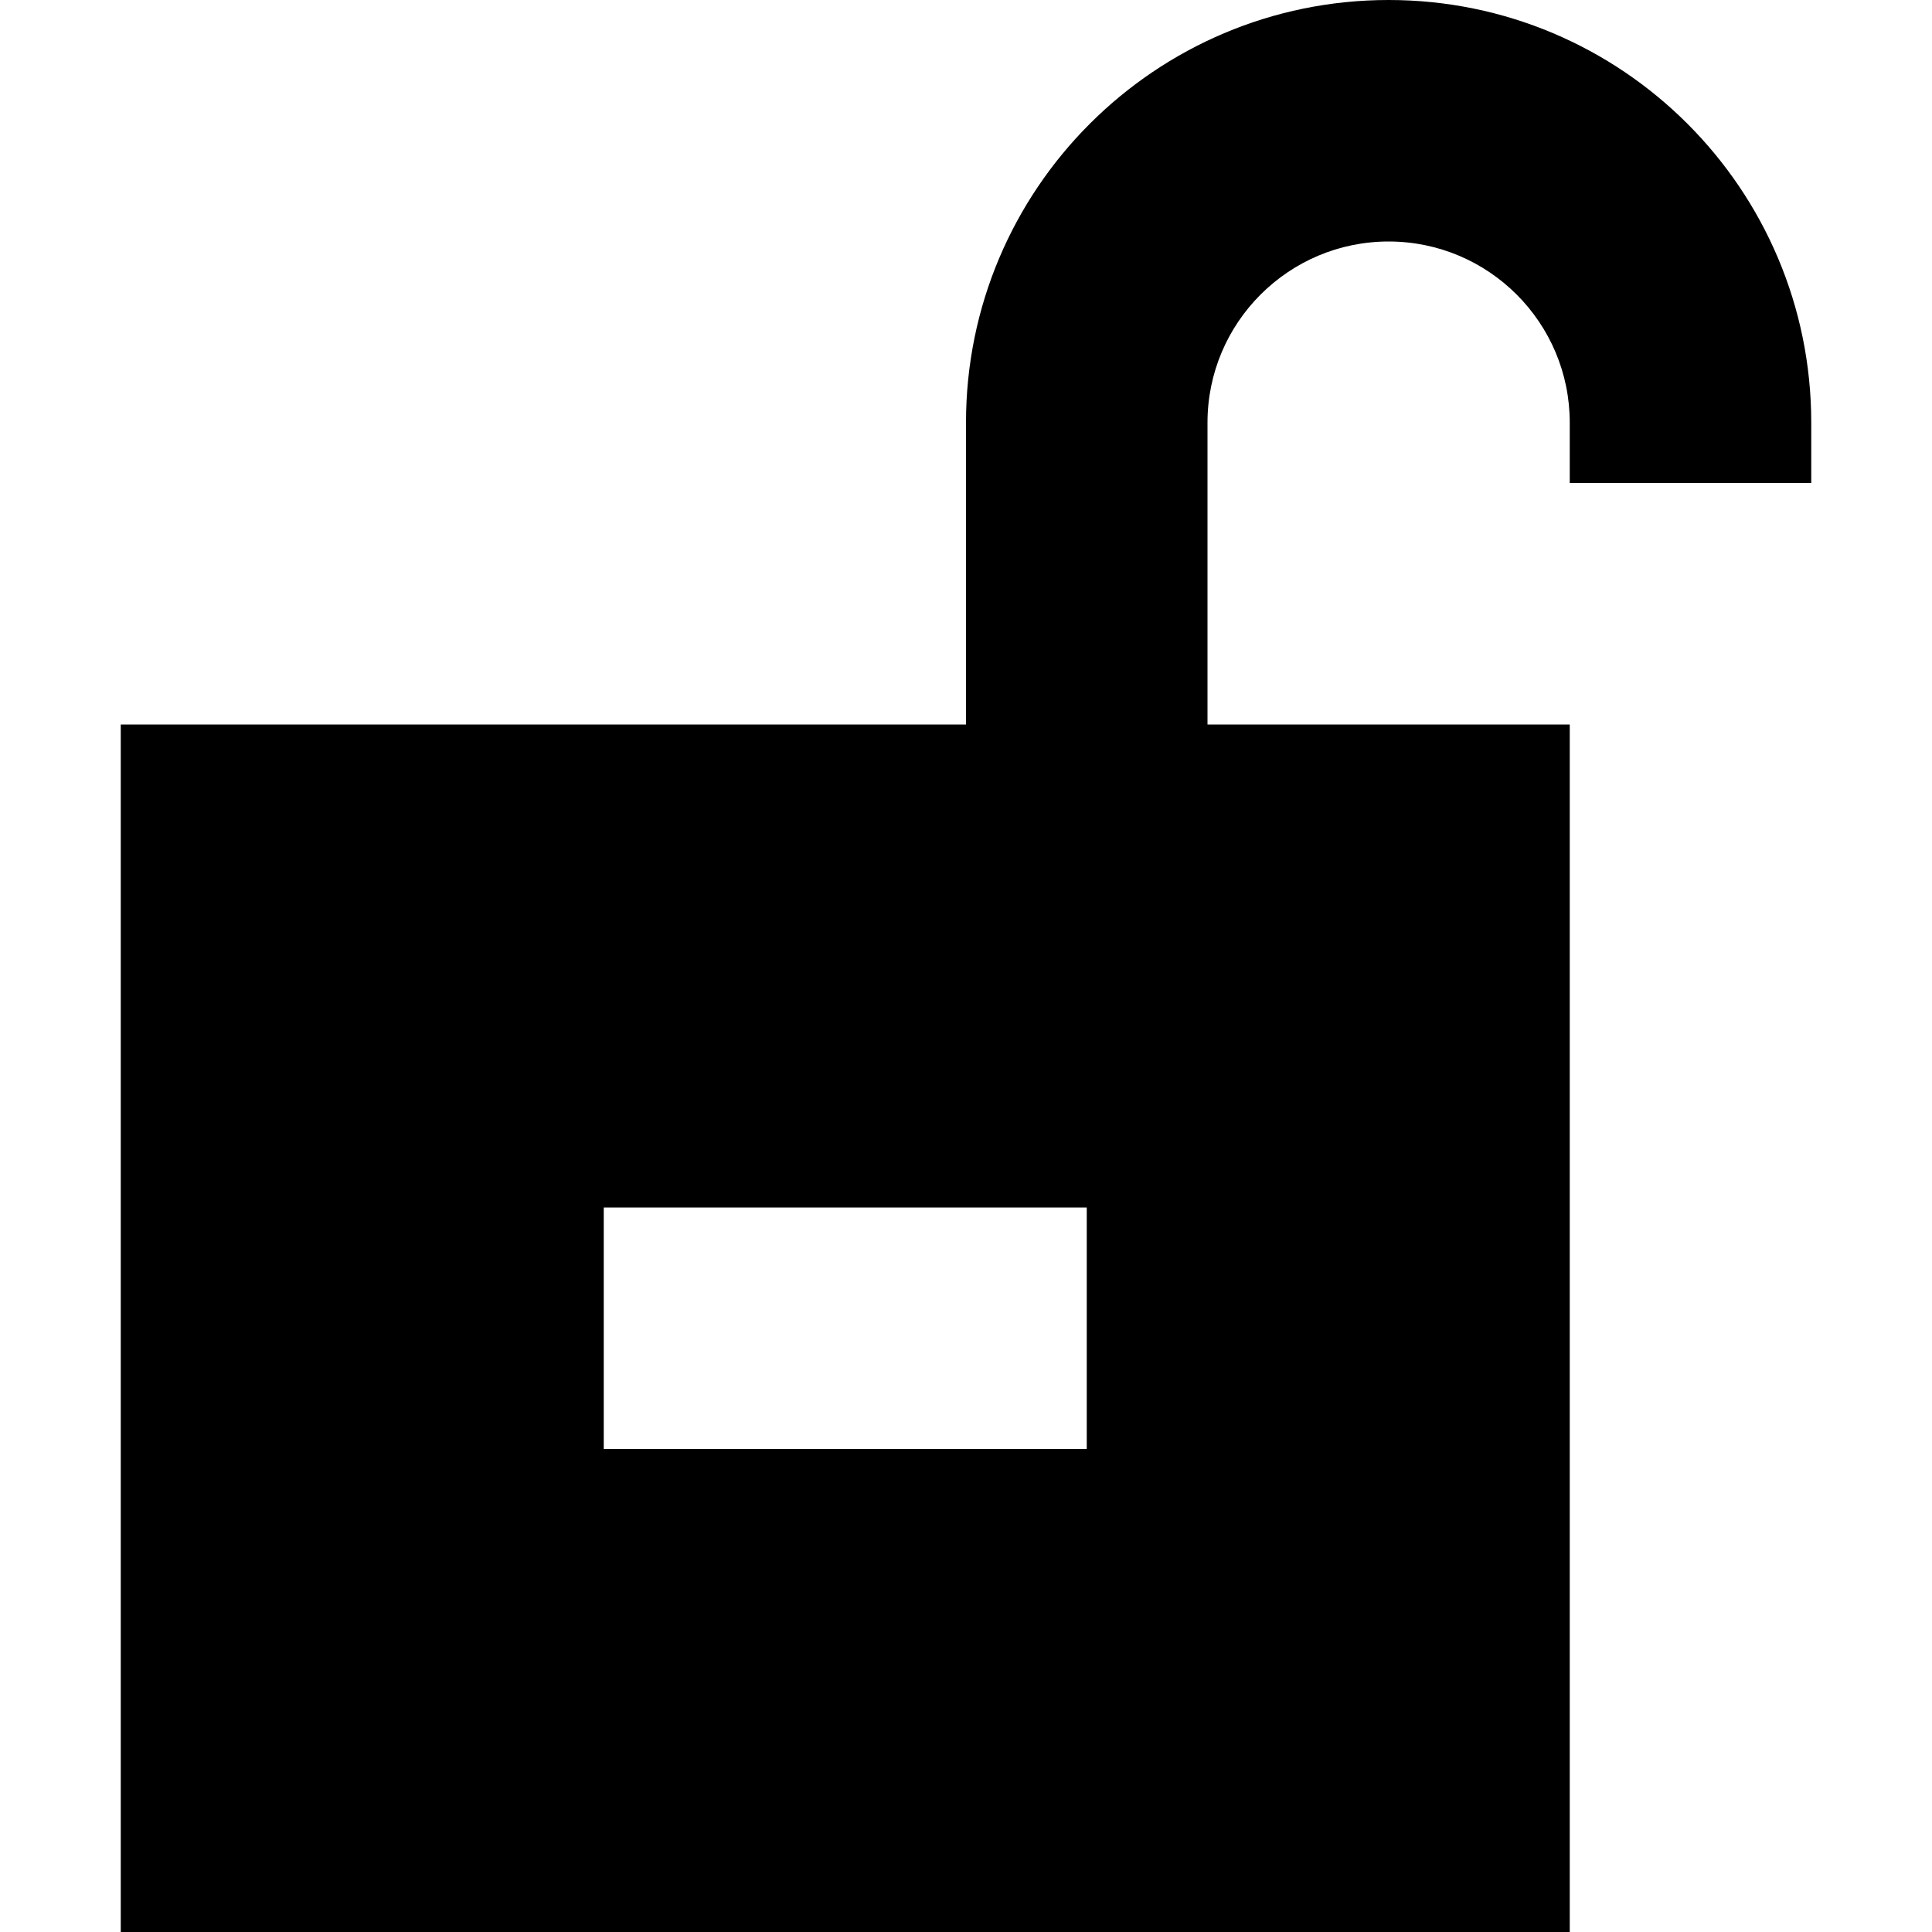
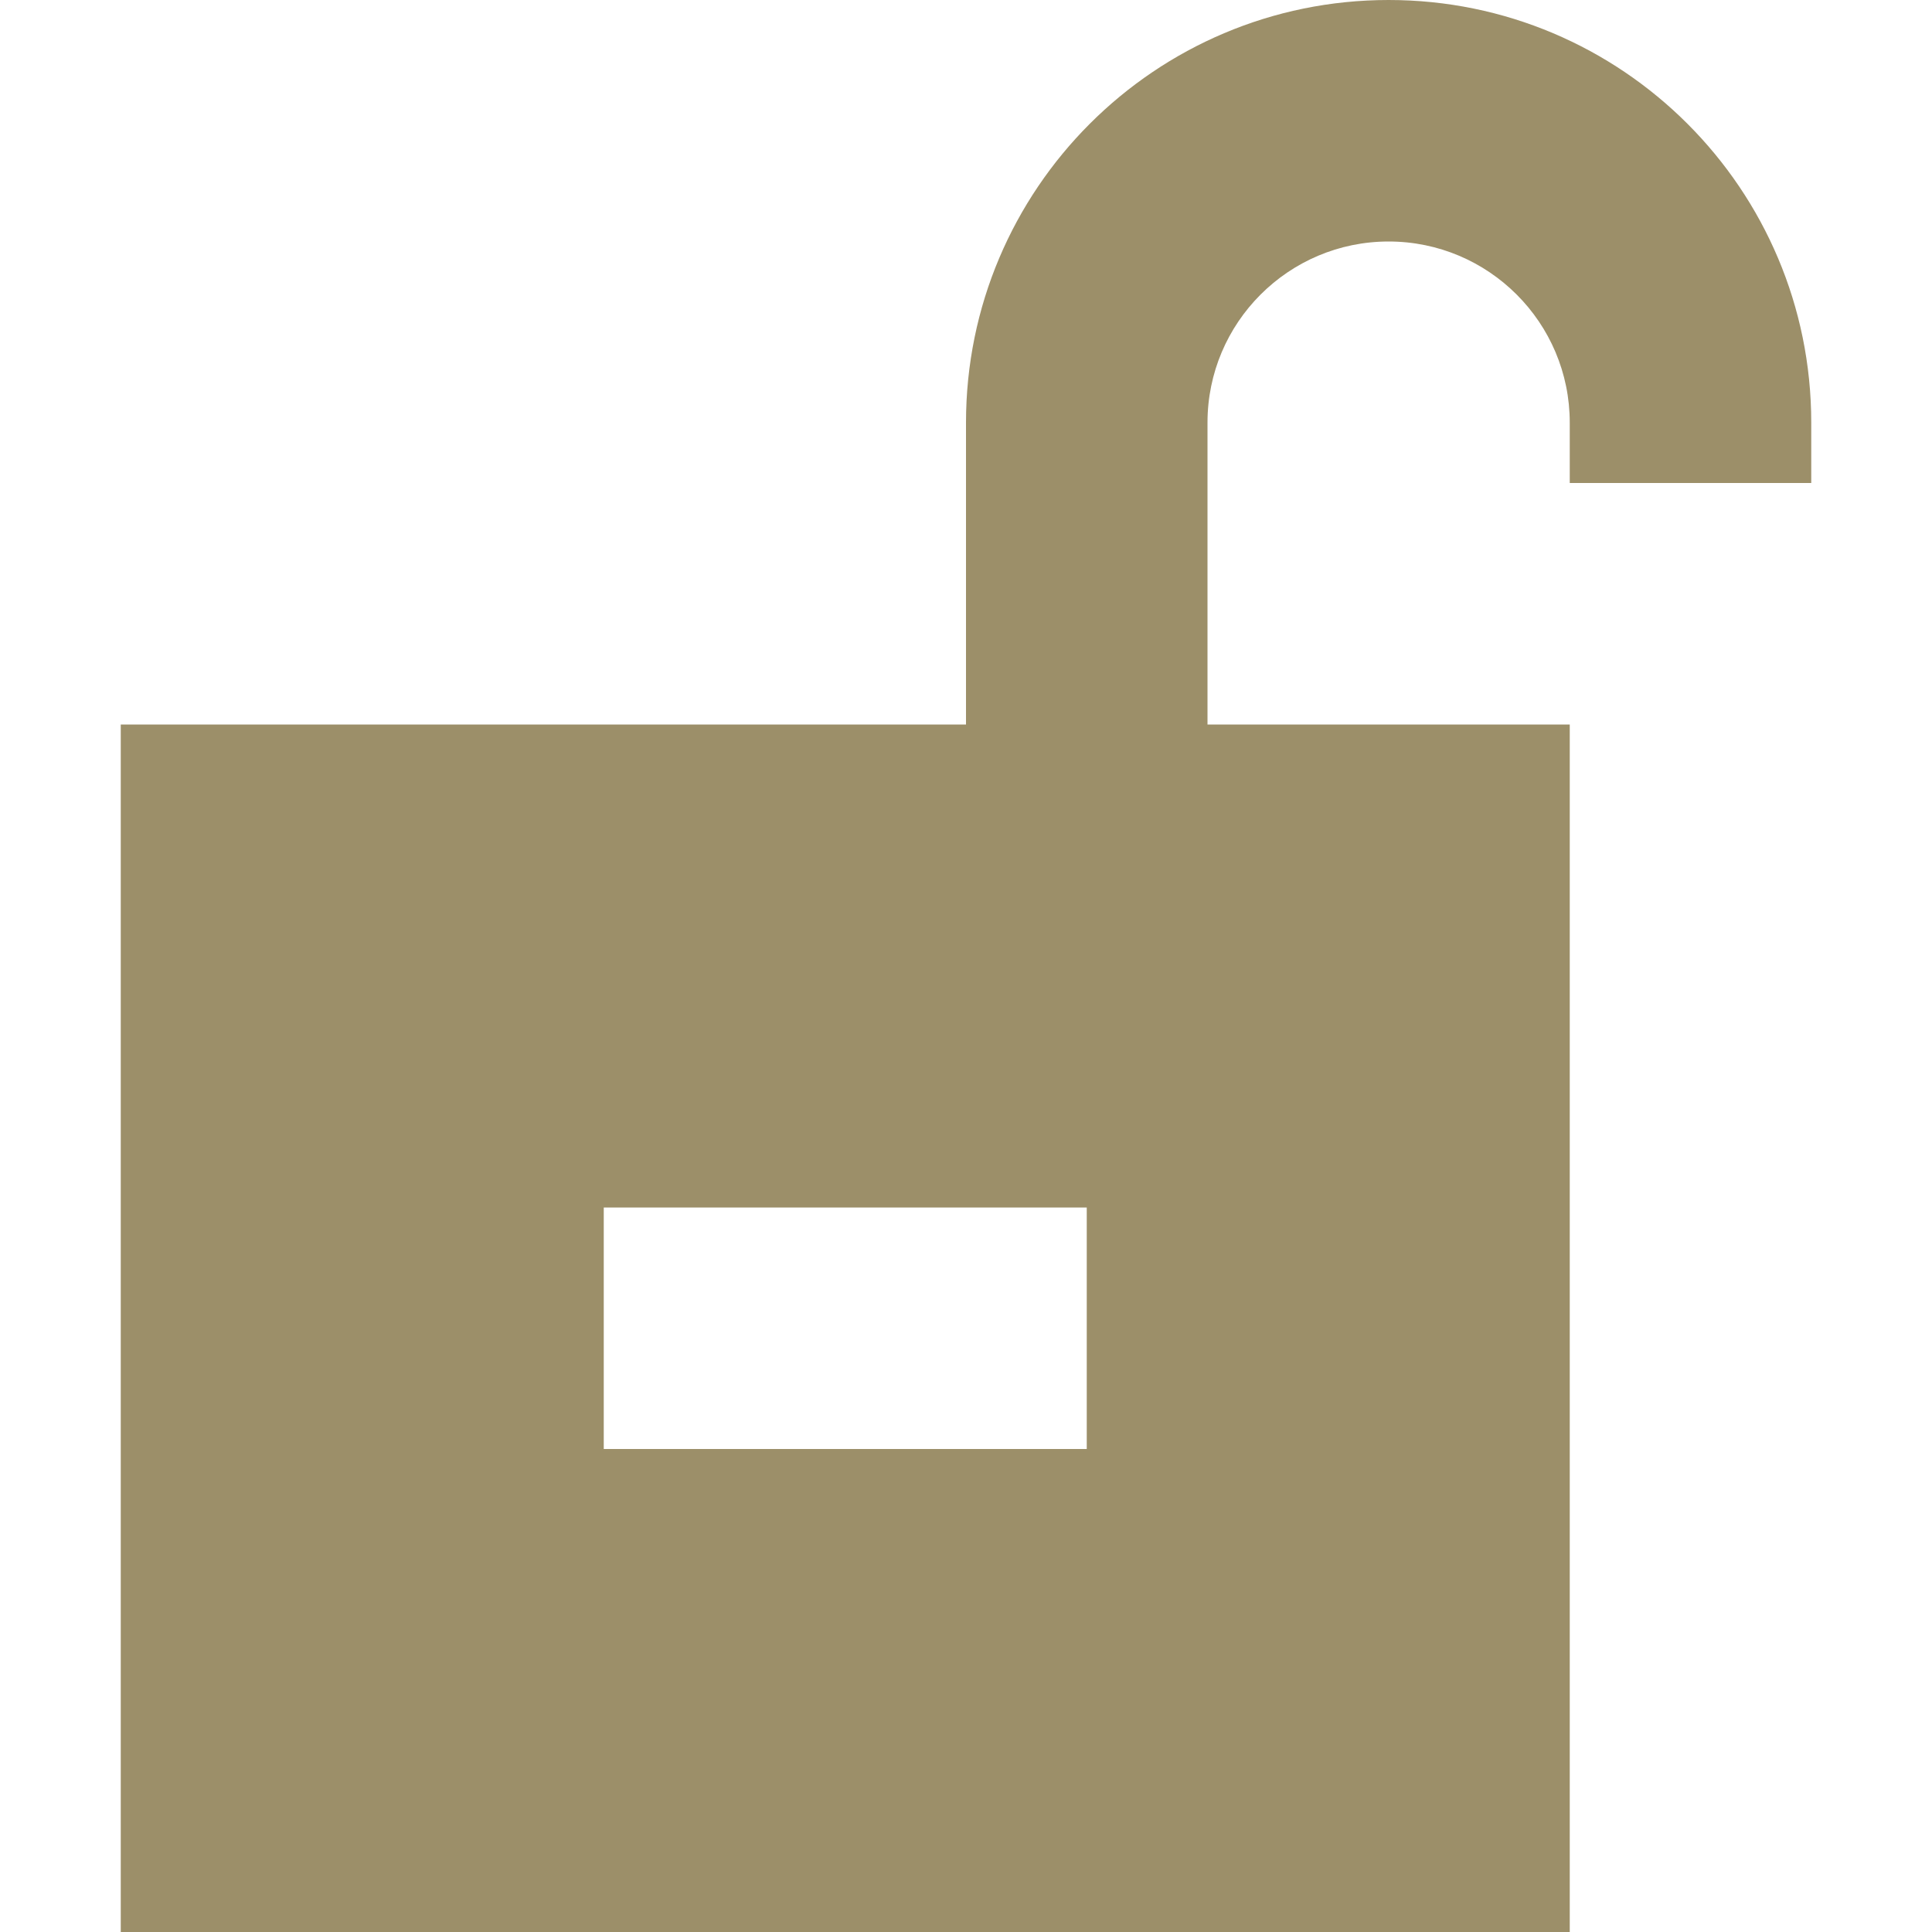
<svg xmlns="http://www.w3.org/2000/svg" width="800px" height="800px" viewBox="0 0 16 16" fill="none">
-   <path fill-rule="evenodd" clip-rule="evenodd" d="M11.5 2C10.672 2 10 2.672 10 3.5V6H13V16H1V6H8V3.5C8 1.567 9.567 0 11.5 0C13.433 0 15 1.567 15 3.5V4H13V3.5C13 2.672 12.328 2 11.5 2ZM9 10H5V12H9V10Z" fill="#000000" />
+   <path fill-rule="evenodd" clip-rule="evenodd" d="M11.5 2C10.672 2 10 2.672 10 3.5V6H13V16H1V6H8V3.5C8 1.567 9.567 0 11.5 0C13.433 0 15 1.567 15 3.5V4H13V3.5C13 2.672 12.328 2 11.5 2ZM9 10H5V12H9V10Z" fill="#9c8f69" />
</svg>
